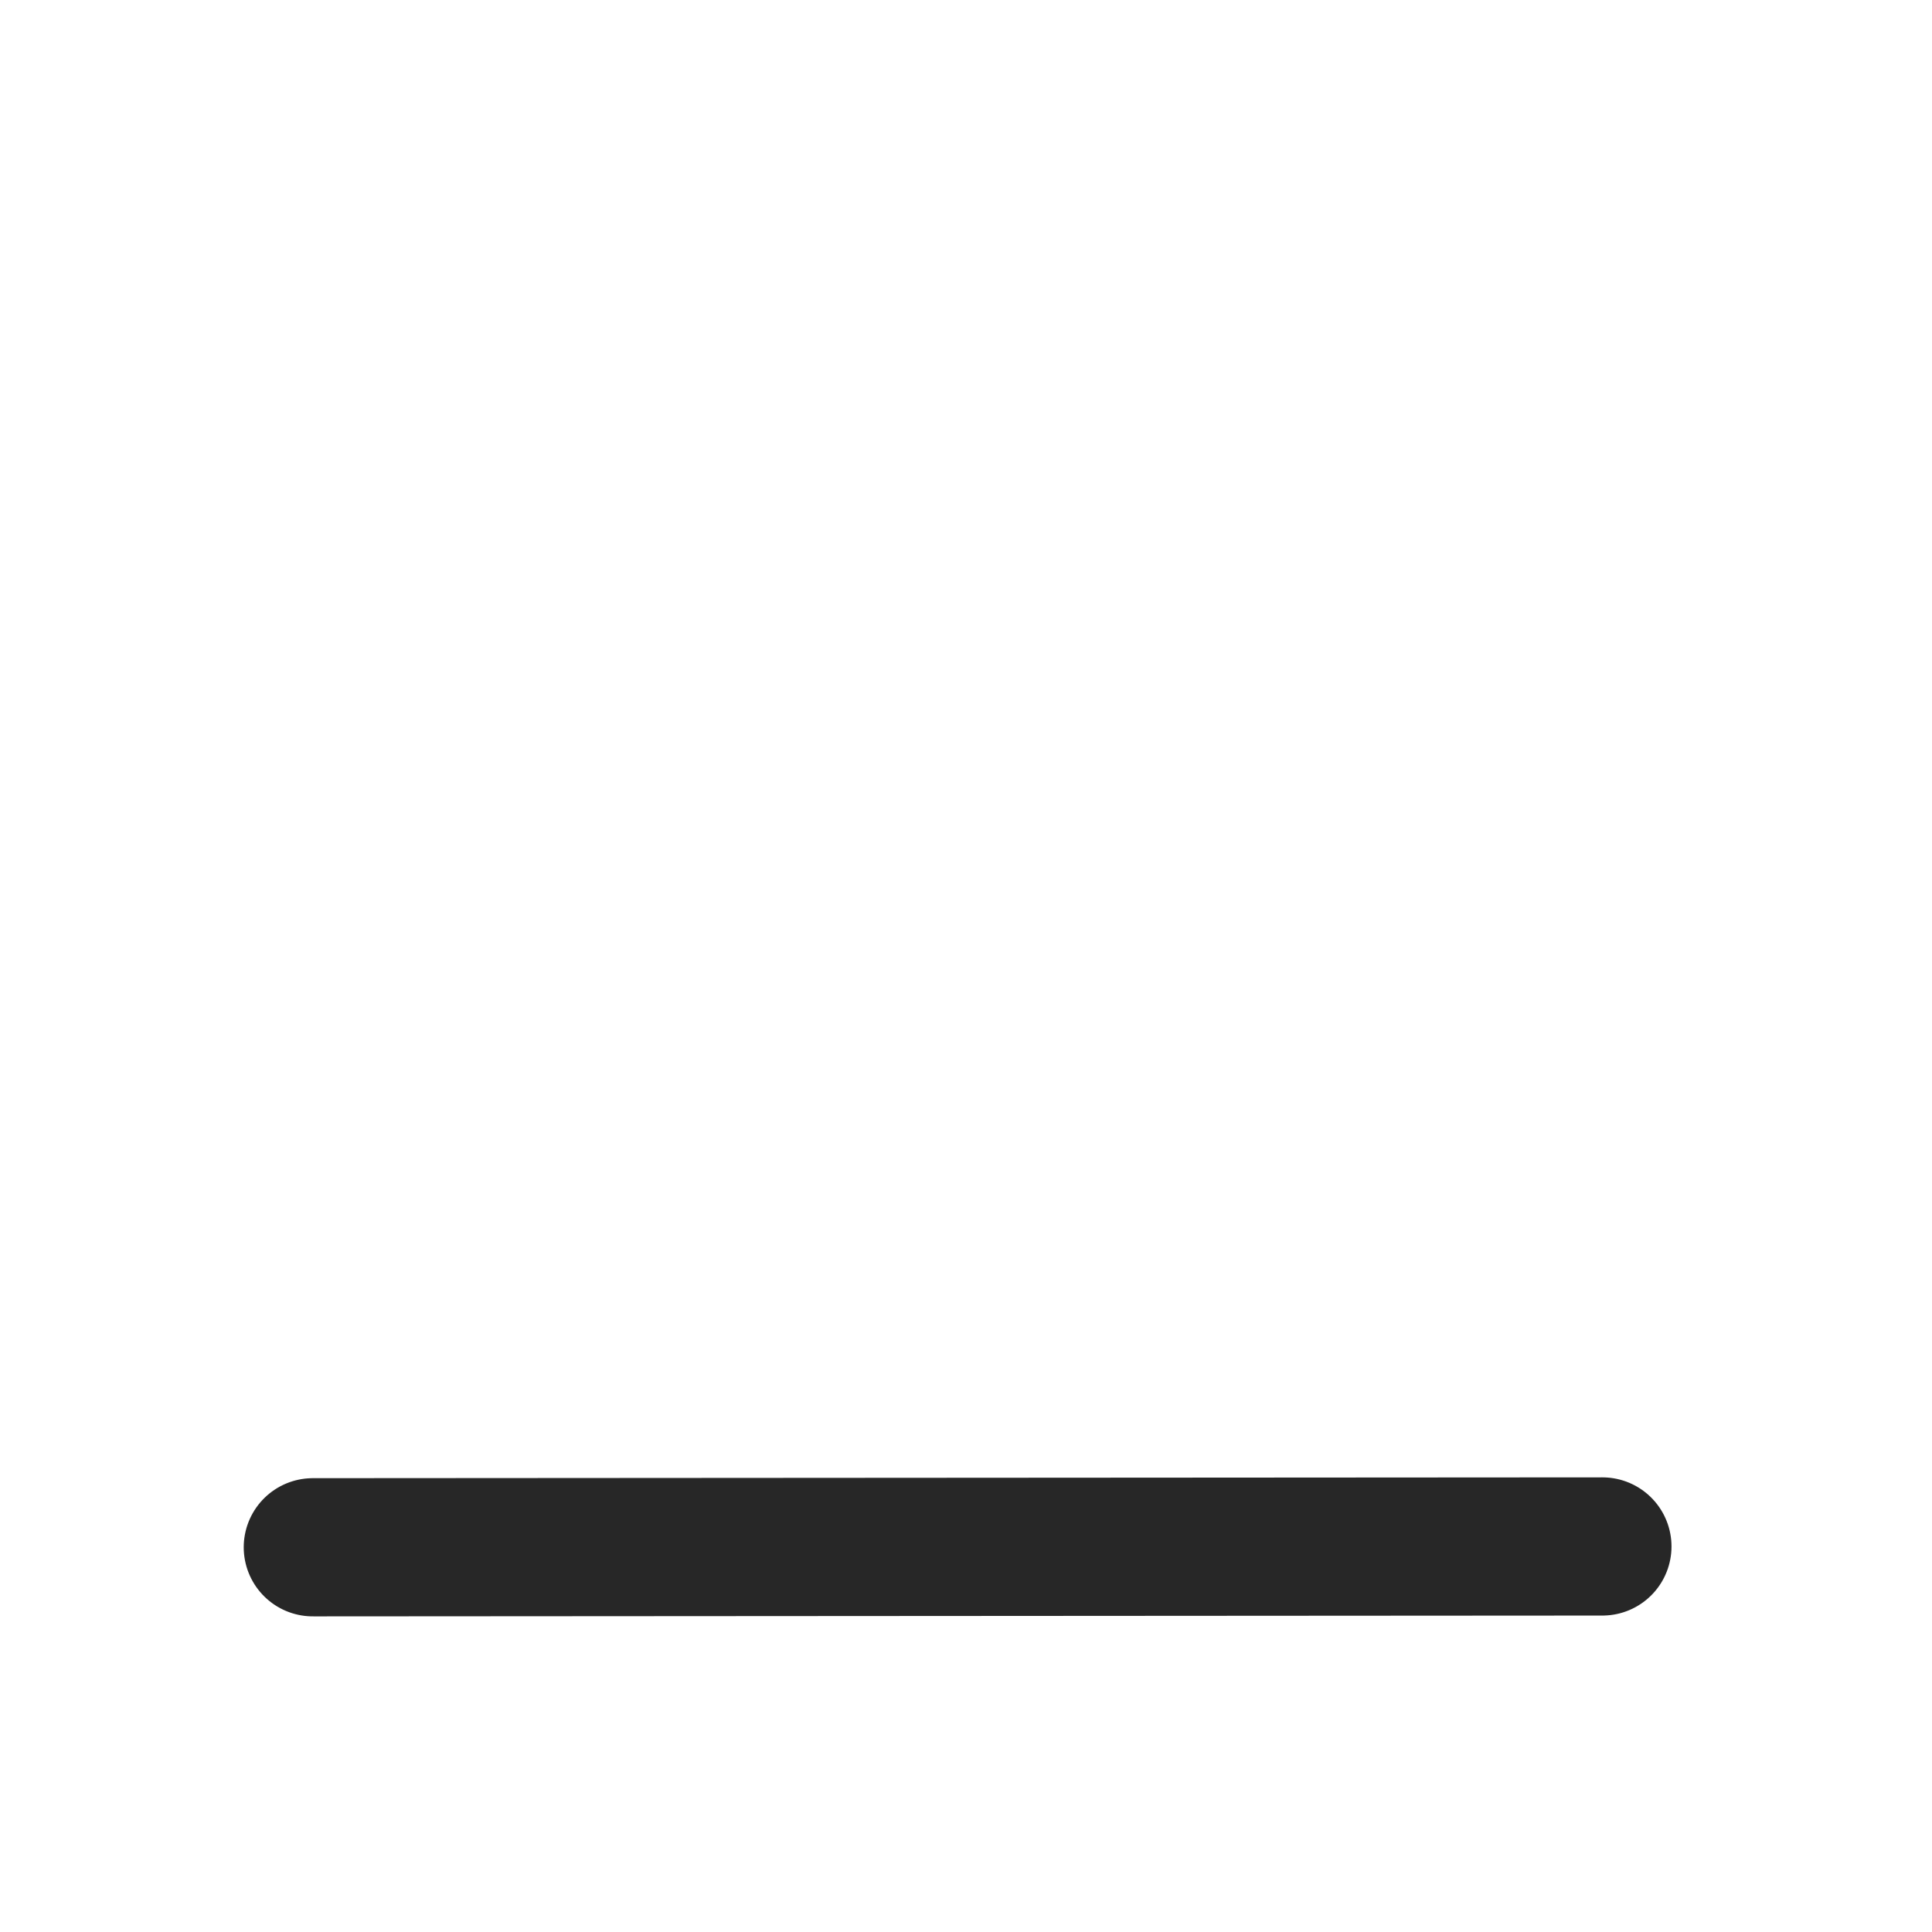
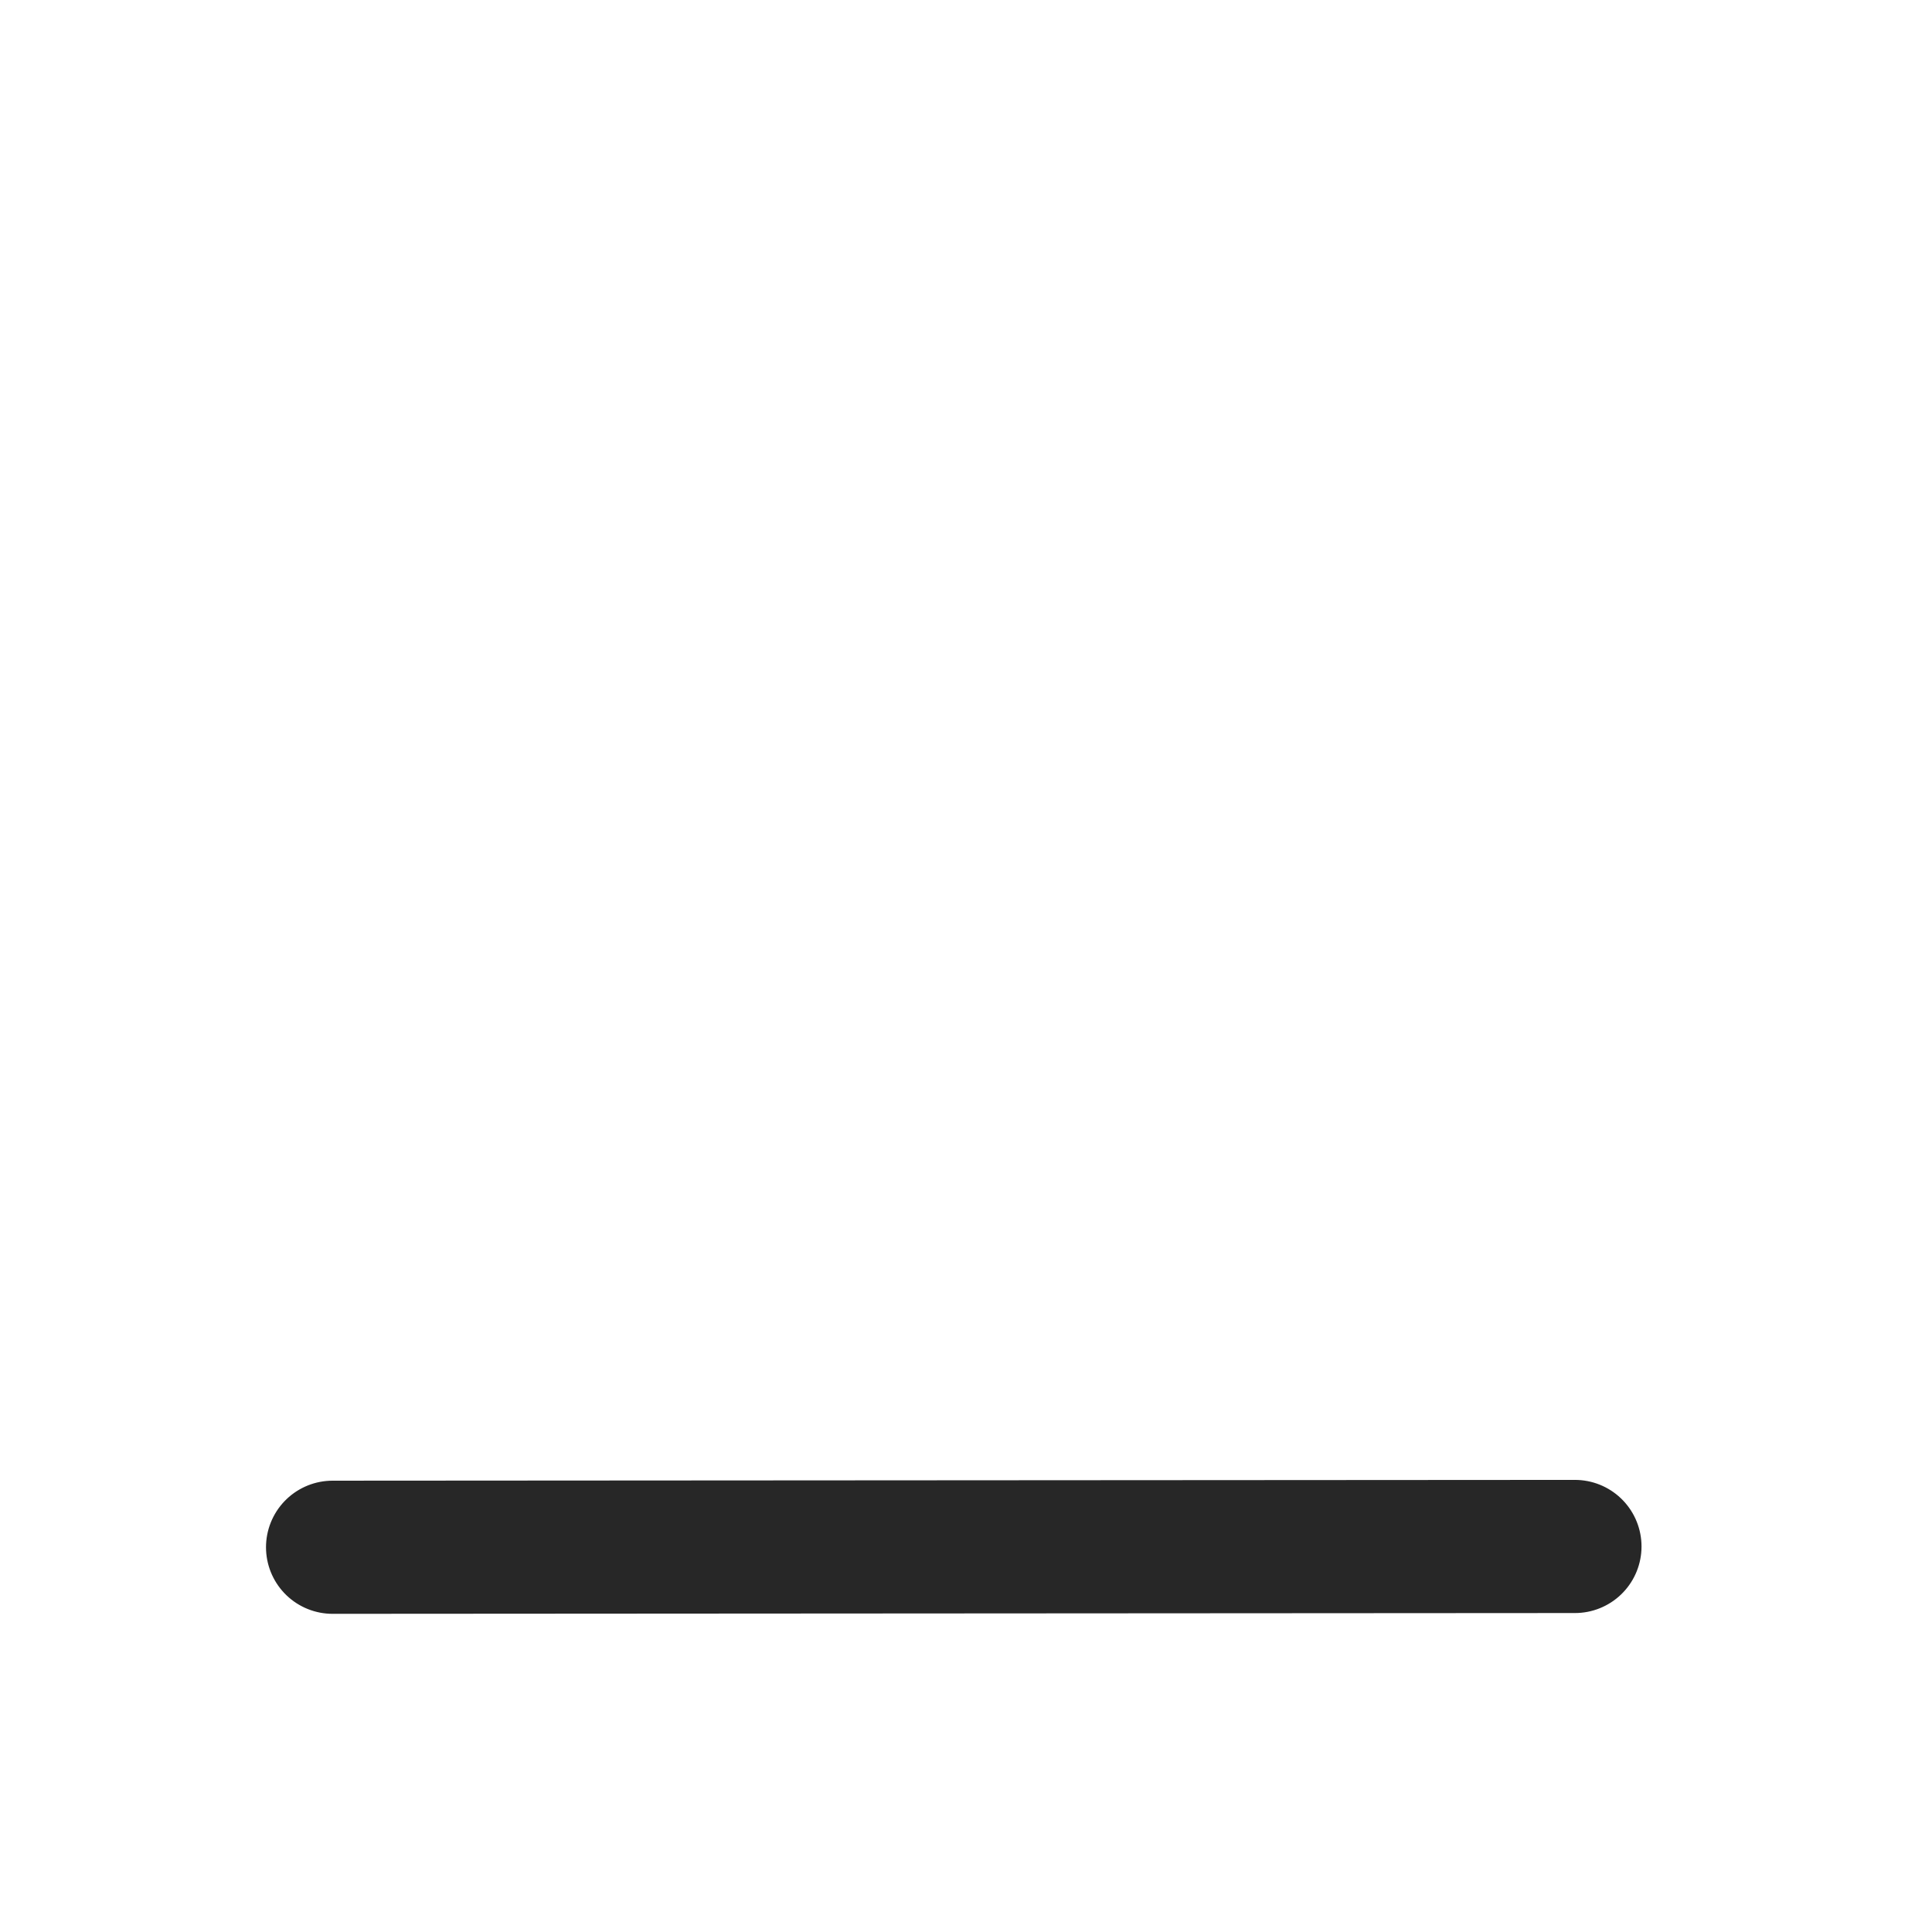
<svg xmlns="http://www.w3.org/2000/svg" width="200mm" height="200mm" viewBox="0 0 200 200" version="1.1" id="svg5">
  <defs id="defs2" />
  <g id="layer1">
-     <path style="fill:none;fill-rule:evenodd;stroke:#272727;stroke-width:14.306;stroke-linecap:round;stroke-linejoin:miter;stroke-miterlimit:4;stroke-dasharray:none;stroke-opacity:1" d="m 32.383,160.173 133.497,-0.084" id="path896" />
+     <path style="fill:none;fill-rule:evenodd;stroke:#272727;stroke-width:13.783;stroke-linecap:round;stroke-linejoin:miter;stroke-miterlimit:4;stroke-dasharray:none;stroke-opacity:1" d="m 34.428,160.171 128.61,-0.081" id="path896" />
  </g>
</svg>
